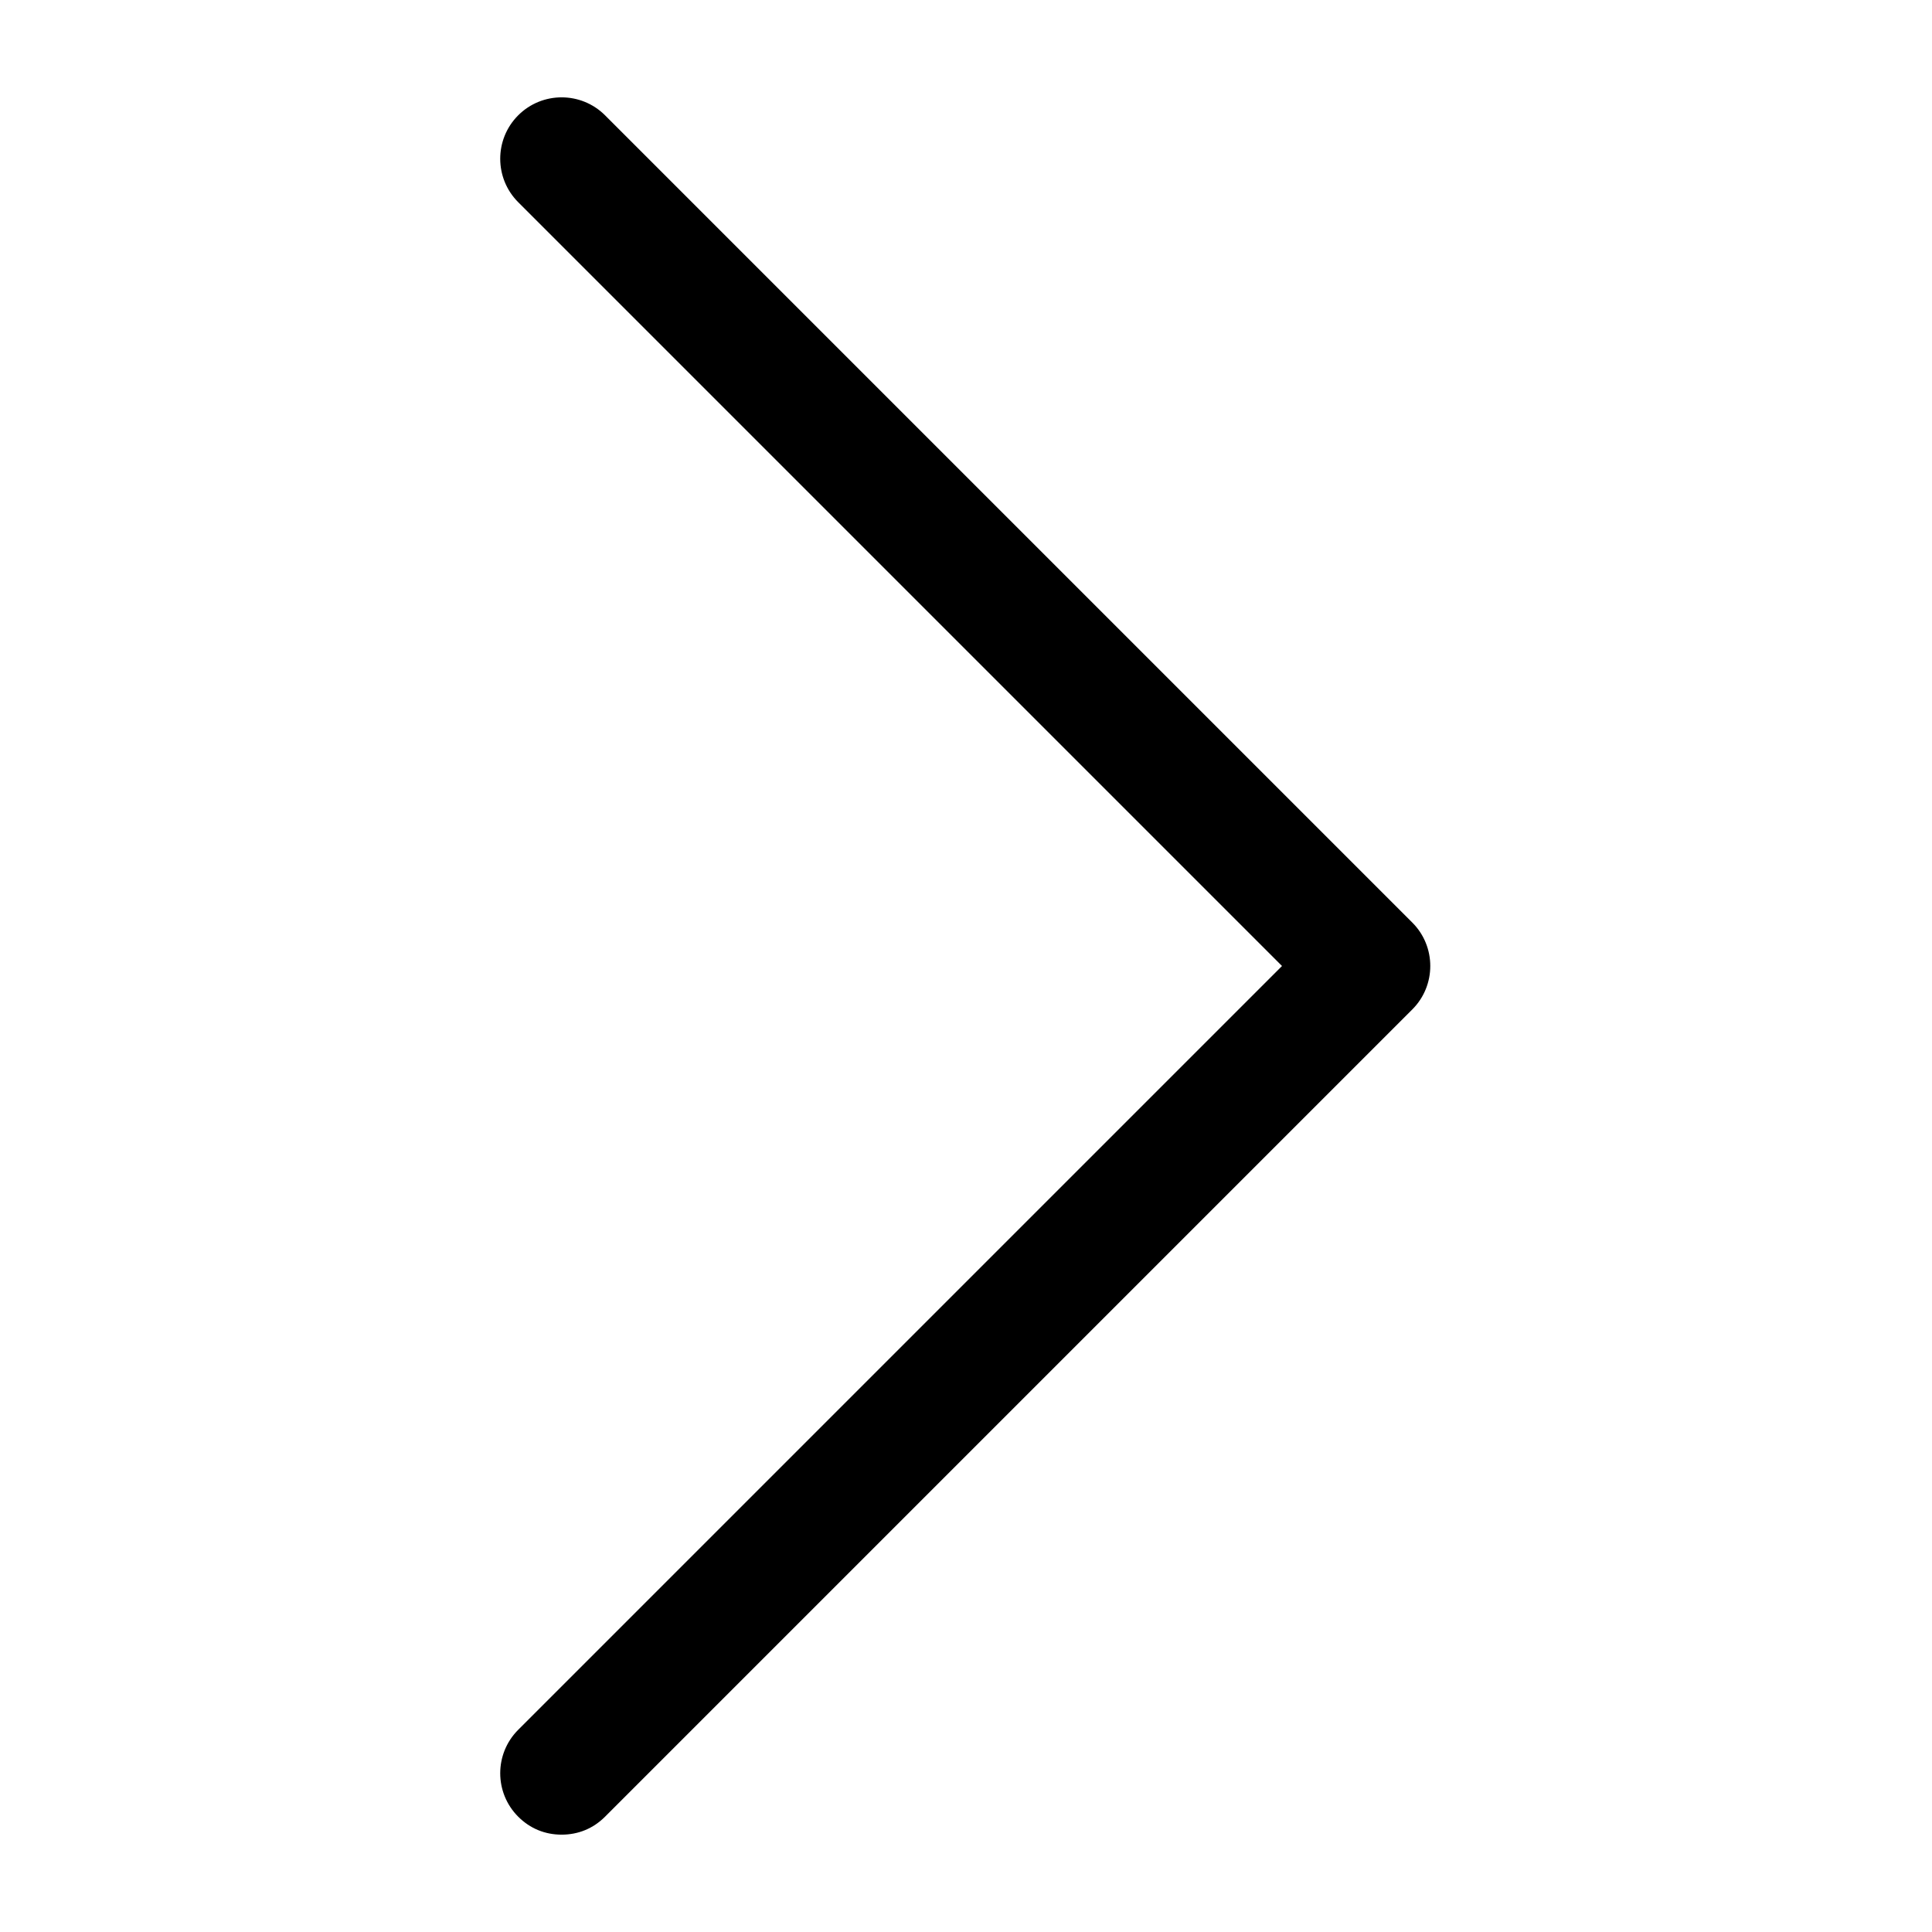
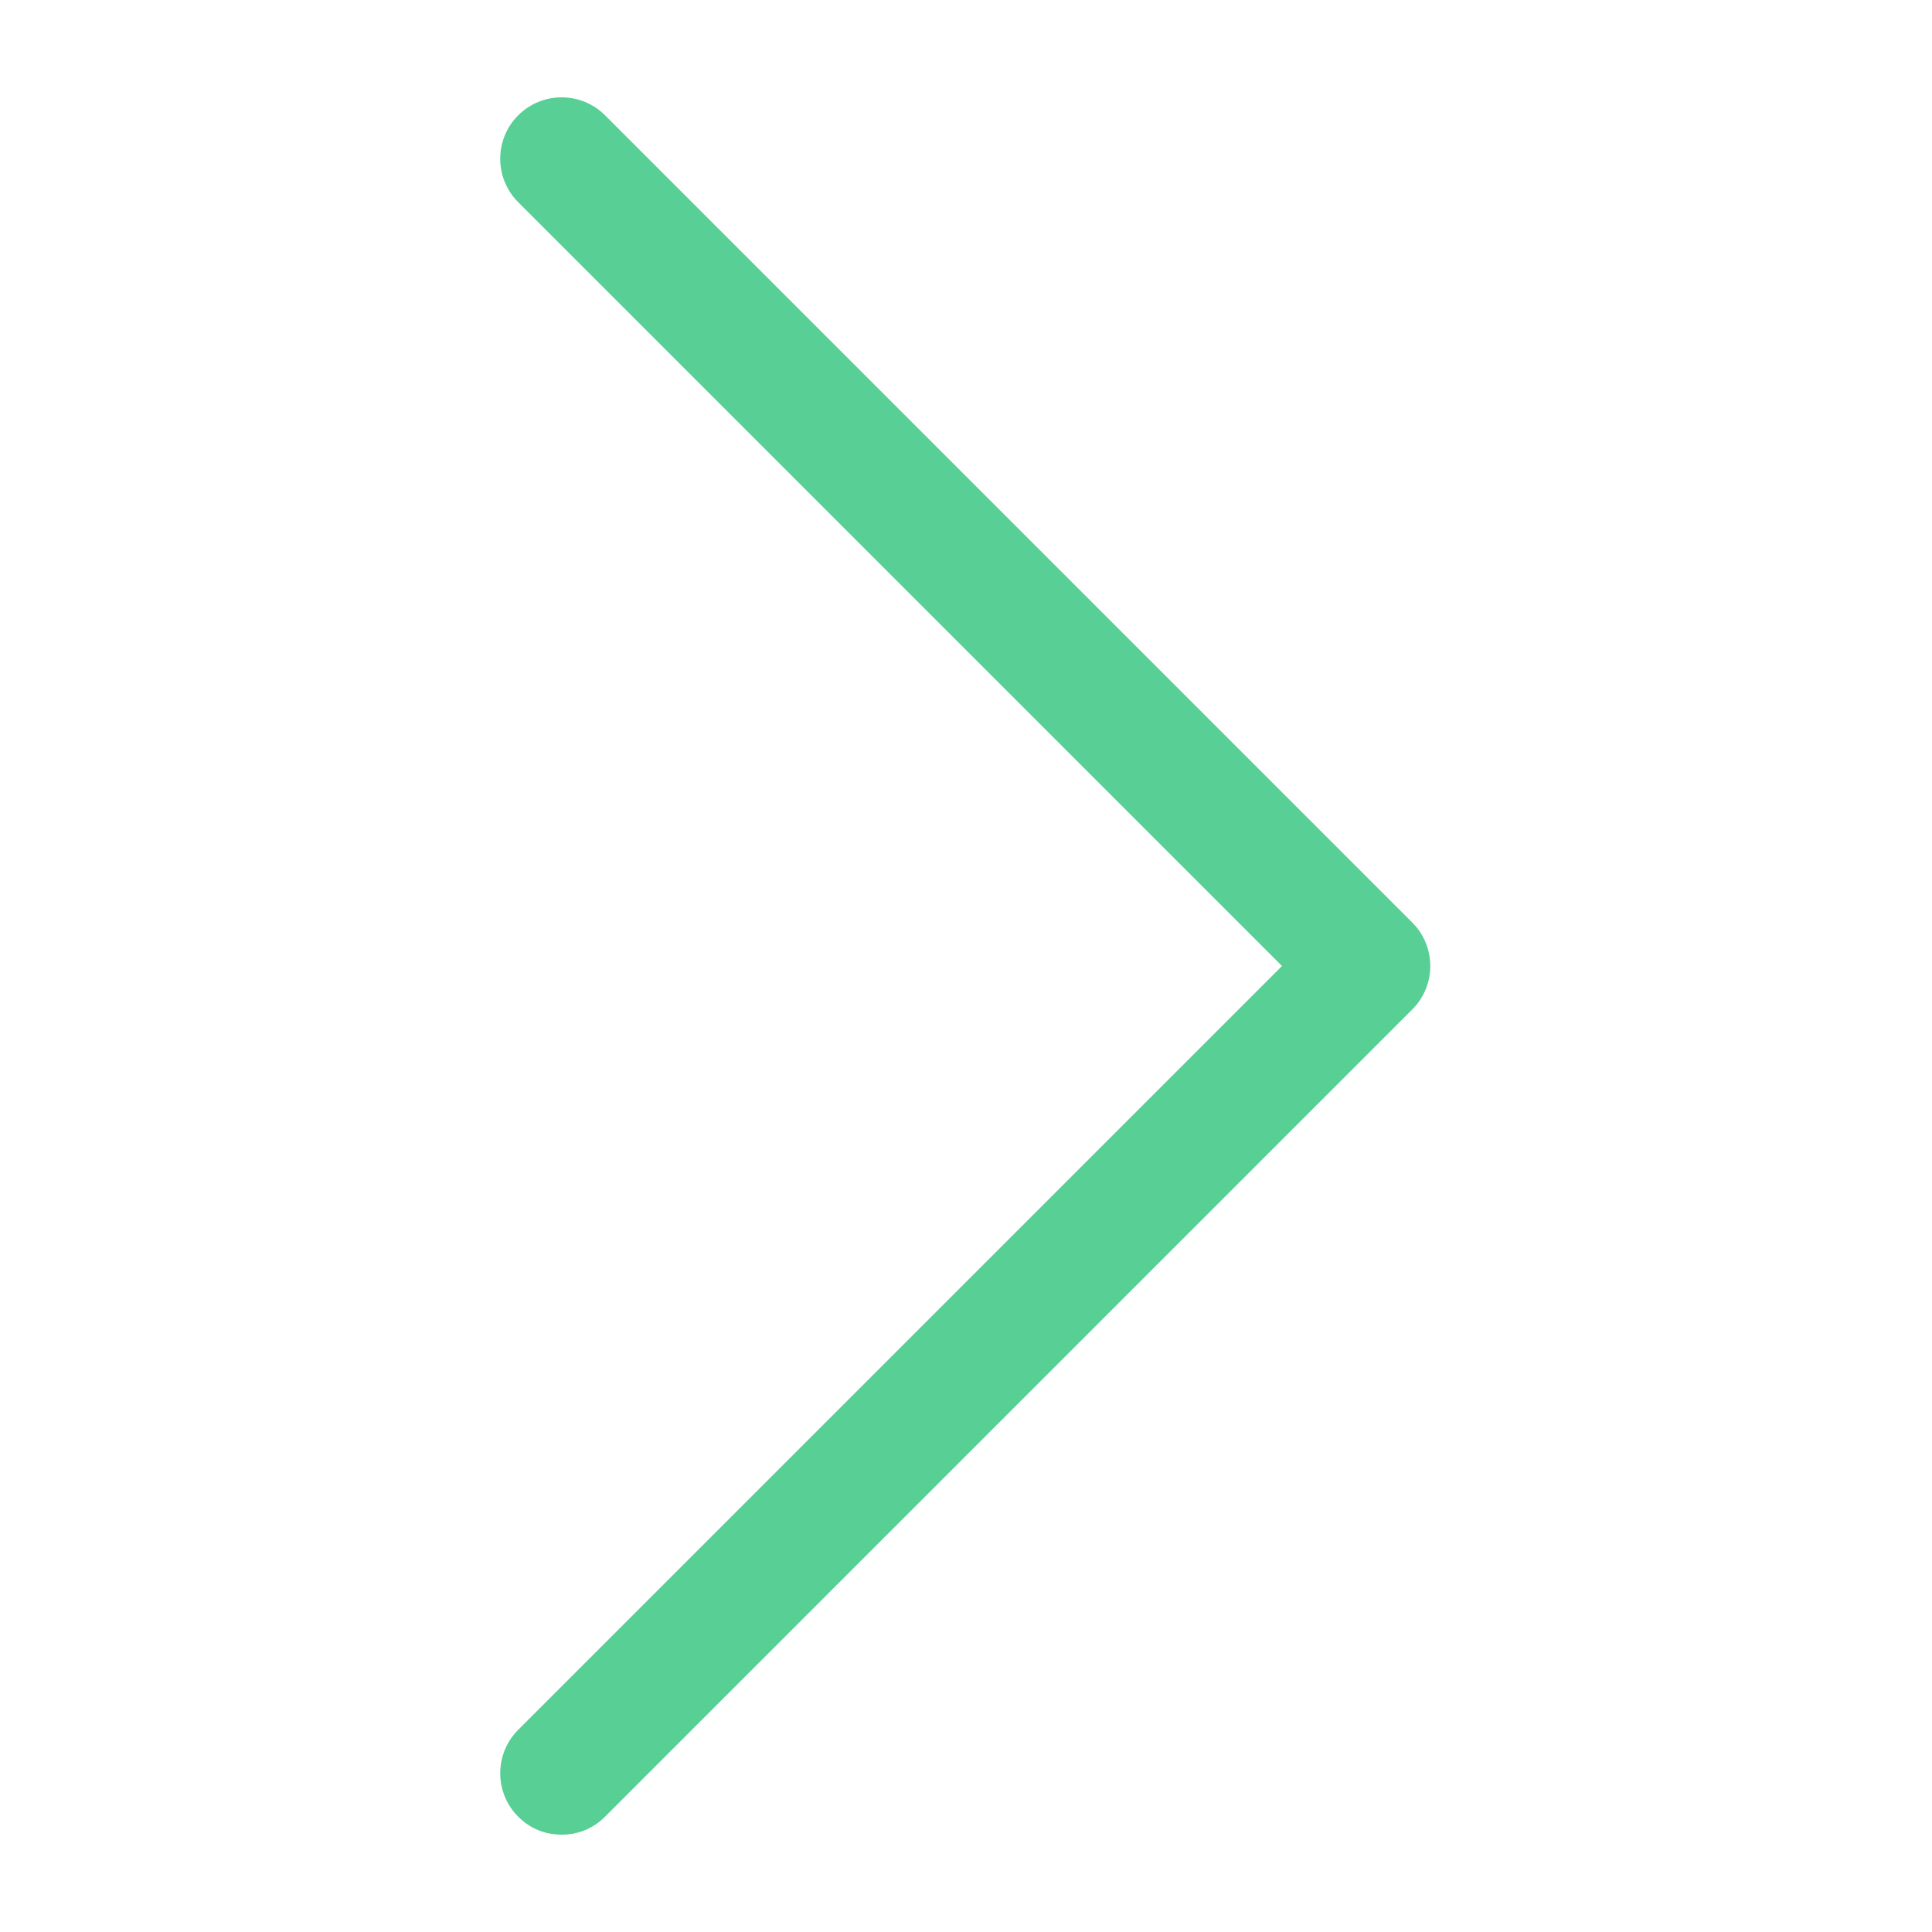
- <svg xmlns="http://www.w3.org/2000/svg" version="1.1" viewBox="0 0 129 129" enable-background="new 0 0 129 129">
+ <svg xmlns="http://www.w3.org/2000/svg" version="1.1" id="Ebene_1" x="0px" y="0px" viewBox="0 0 129 129" style="enable-background:new 0 0 129 129;" xml:space="preserve">
+   <style type="text/css">
+ 	.st0{fill:#57CF95;}
+ </style>
  <g>
-     <path d="m40.4,121.3c-0.8,0.8-1.8,1.2-2.9,1.2s-2.1-0.4-2.9-1.2c-1.6-1.6-1.6-4.2 0-5.8l51-51-51-51c-1.6-1.6-1.6-4.2 0-5.8 1.6-1.6 4.2-1.6 5.8,0l53.9,53.9c1.6,1.6 1.6,4.2 0,5.8l-53.9,53.9z" />
+     <path class="st0" d="M40.4,121.3c-0.8,0.8-1.8,1.2-2.9,1.2s-2.1-0.4-2.9-1.2c-1.6-1.6-1.6-4.2,0-5.8l51-51l-51-51   c-1.6-1.6-1.6-4.2,0-5.8s4.2-1.6,5.8,0l53.9,53.9c1.6,1.6,1.6,4.2,0,5.8L40.4,121.3z" />
  </g>
</svg>
